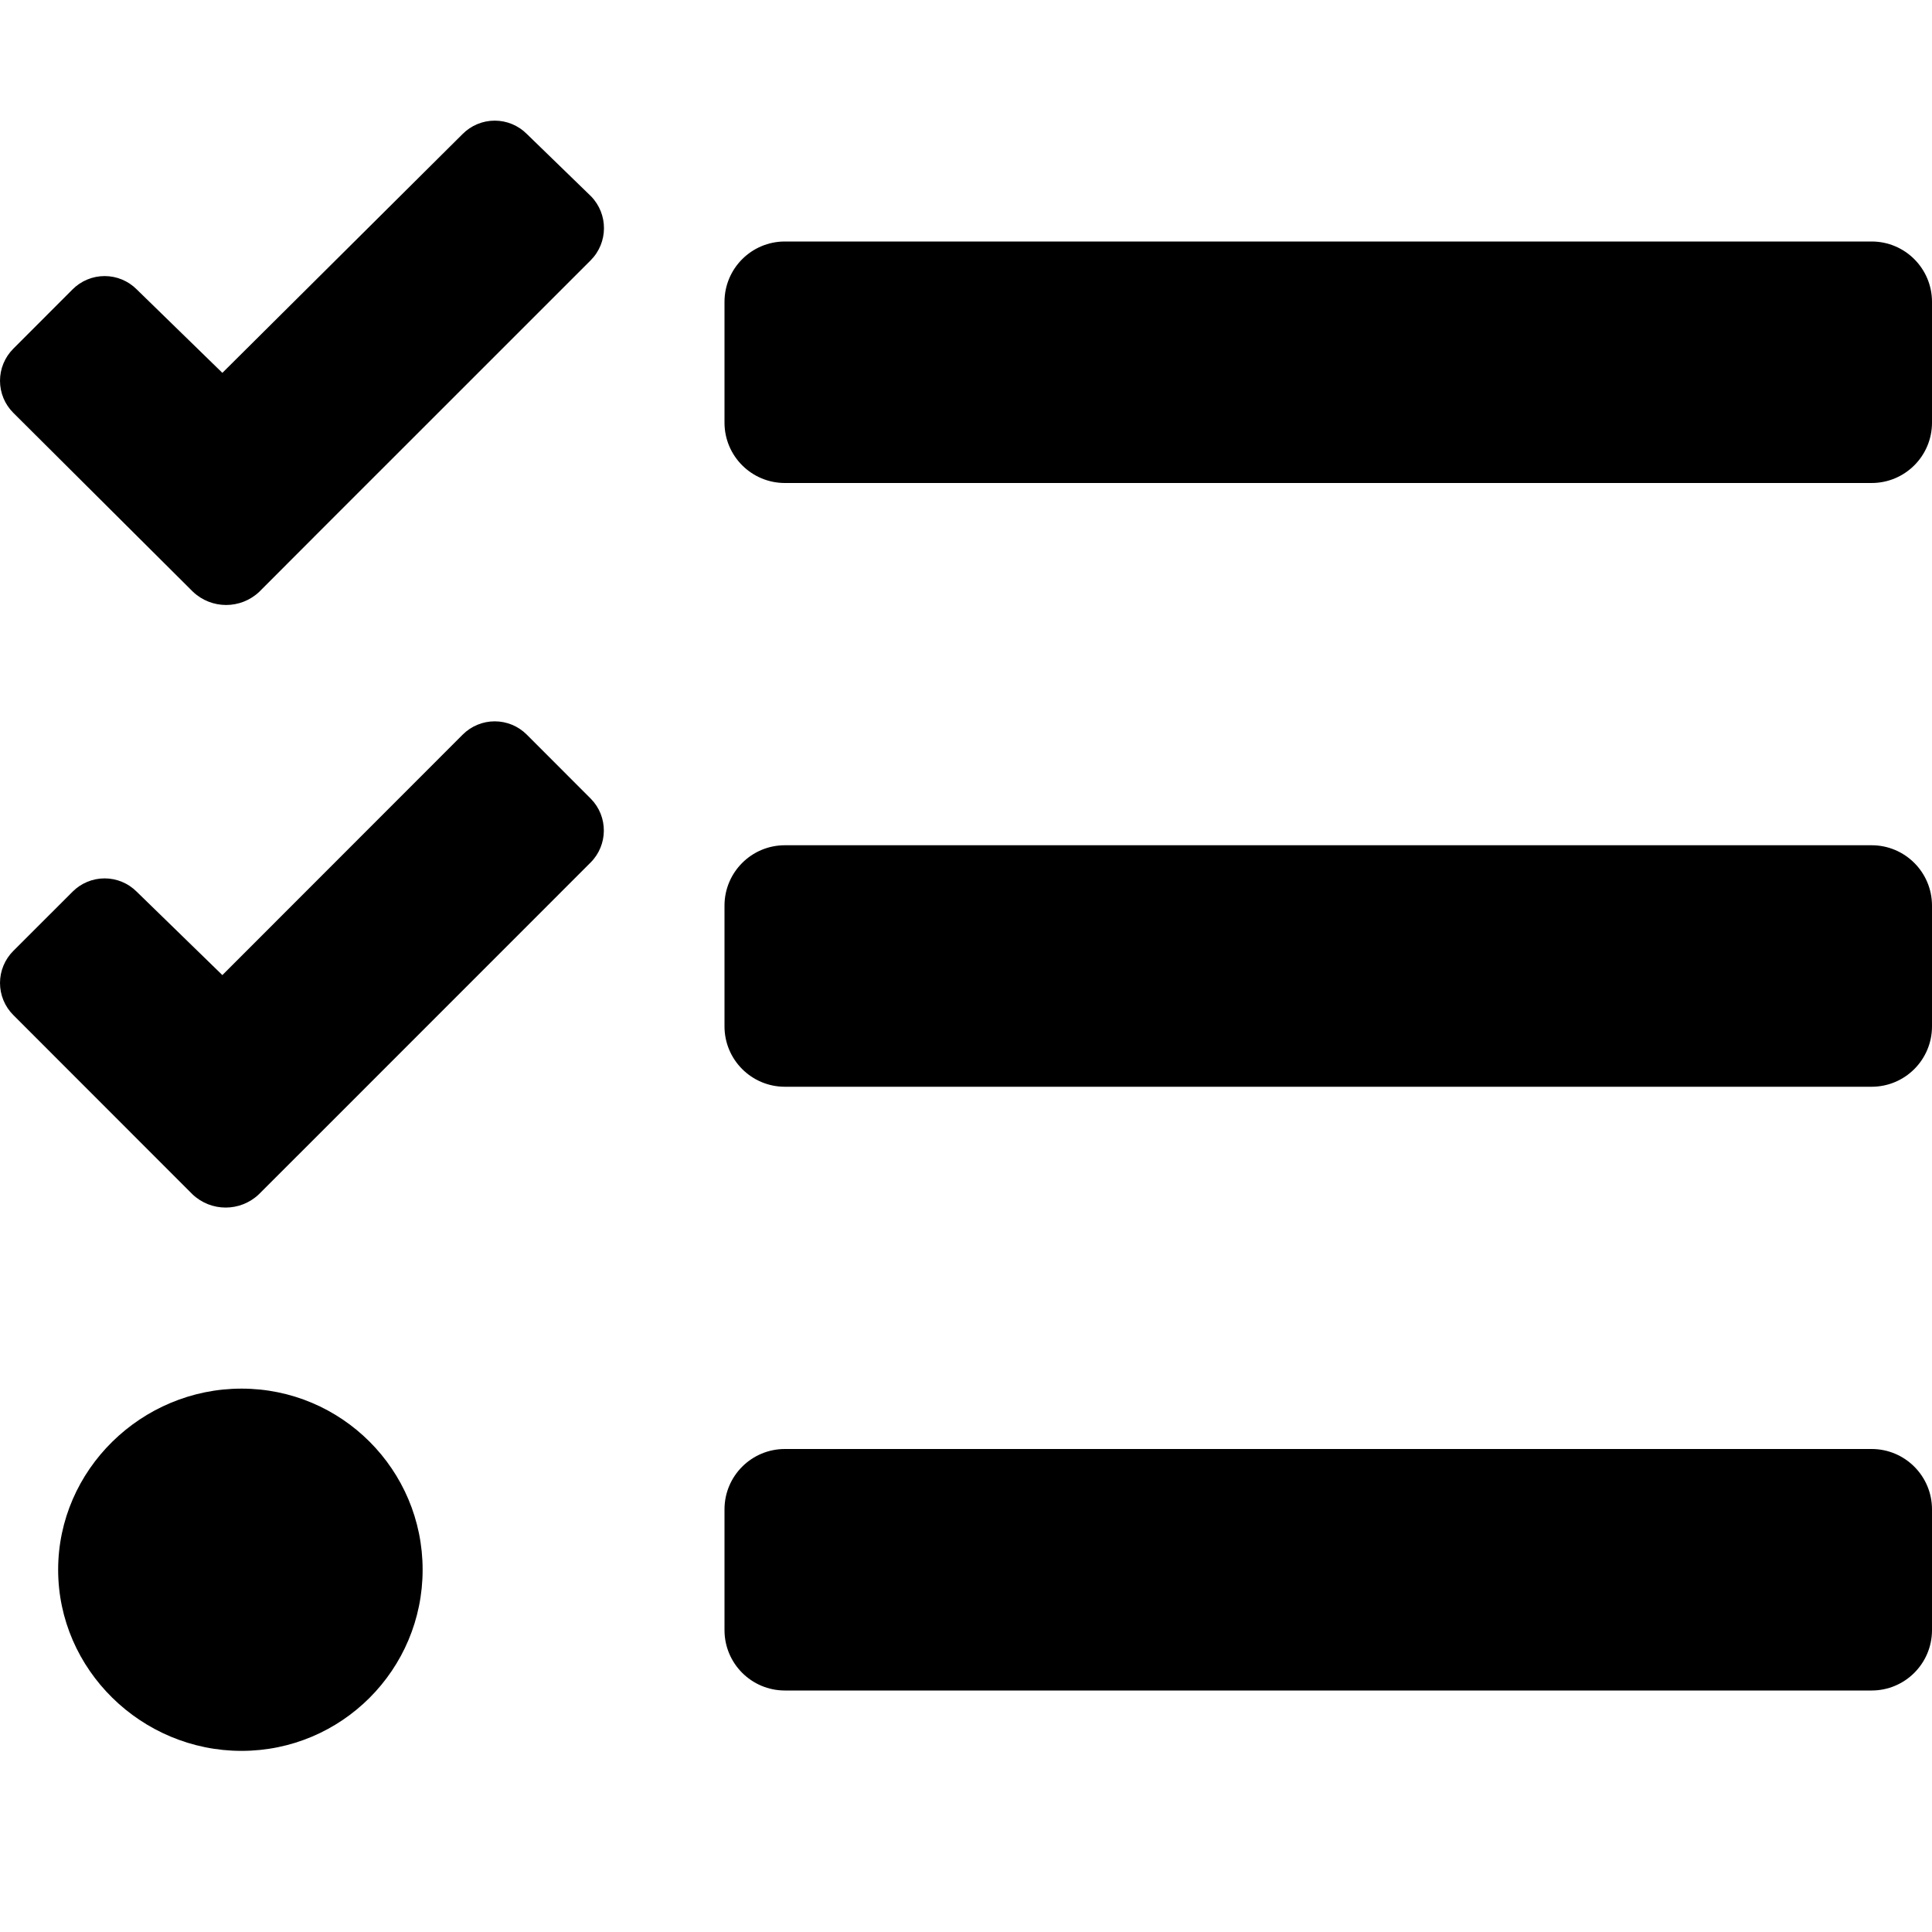
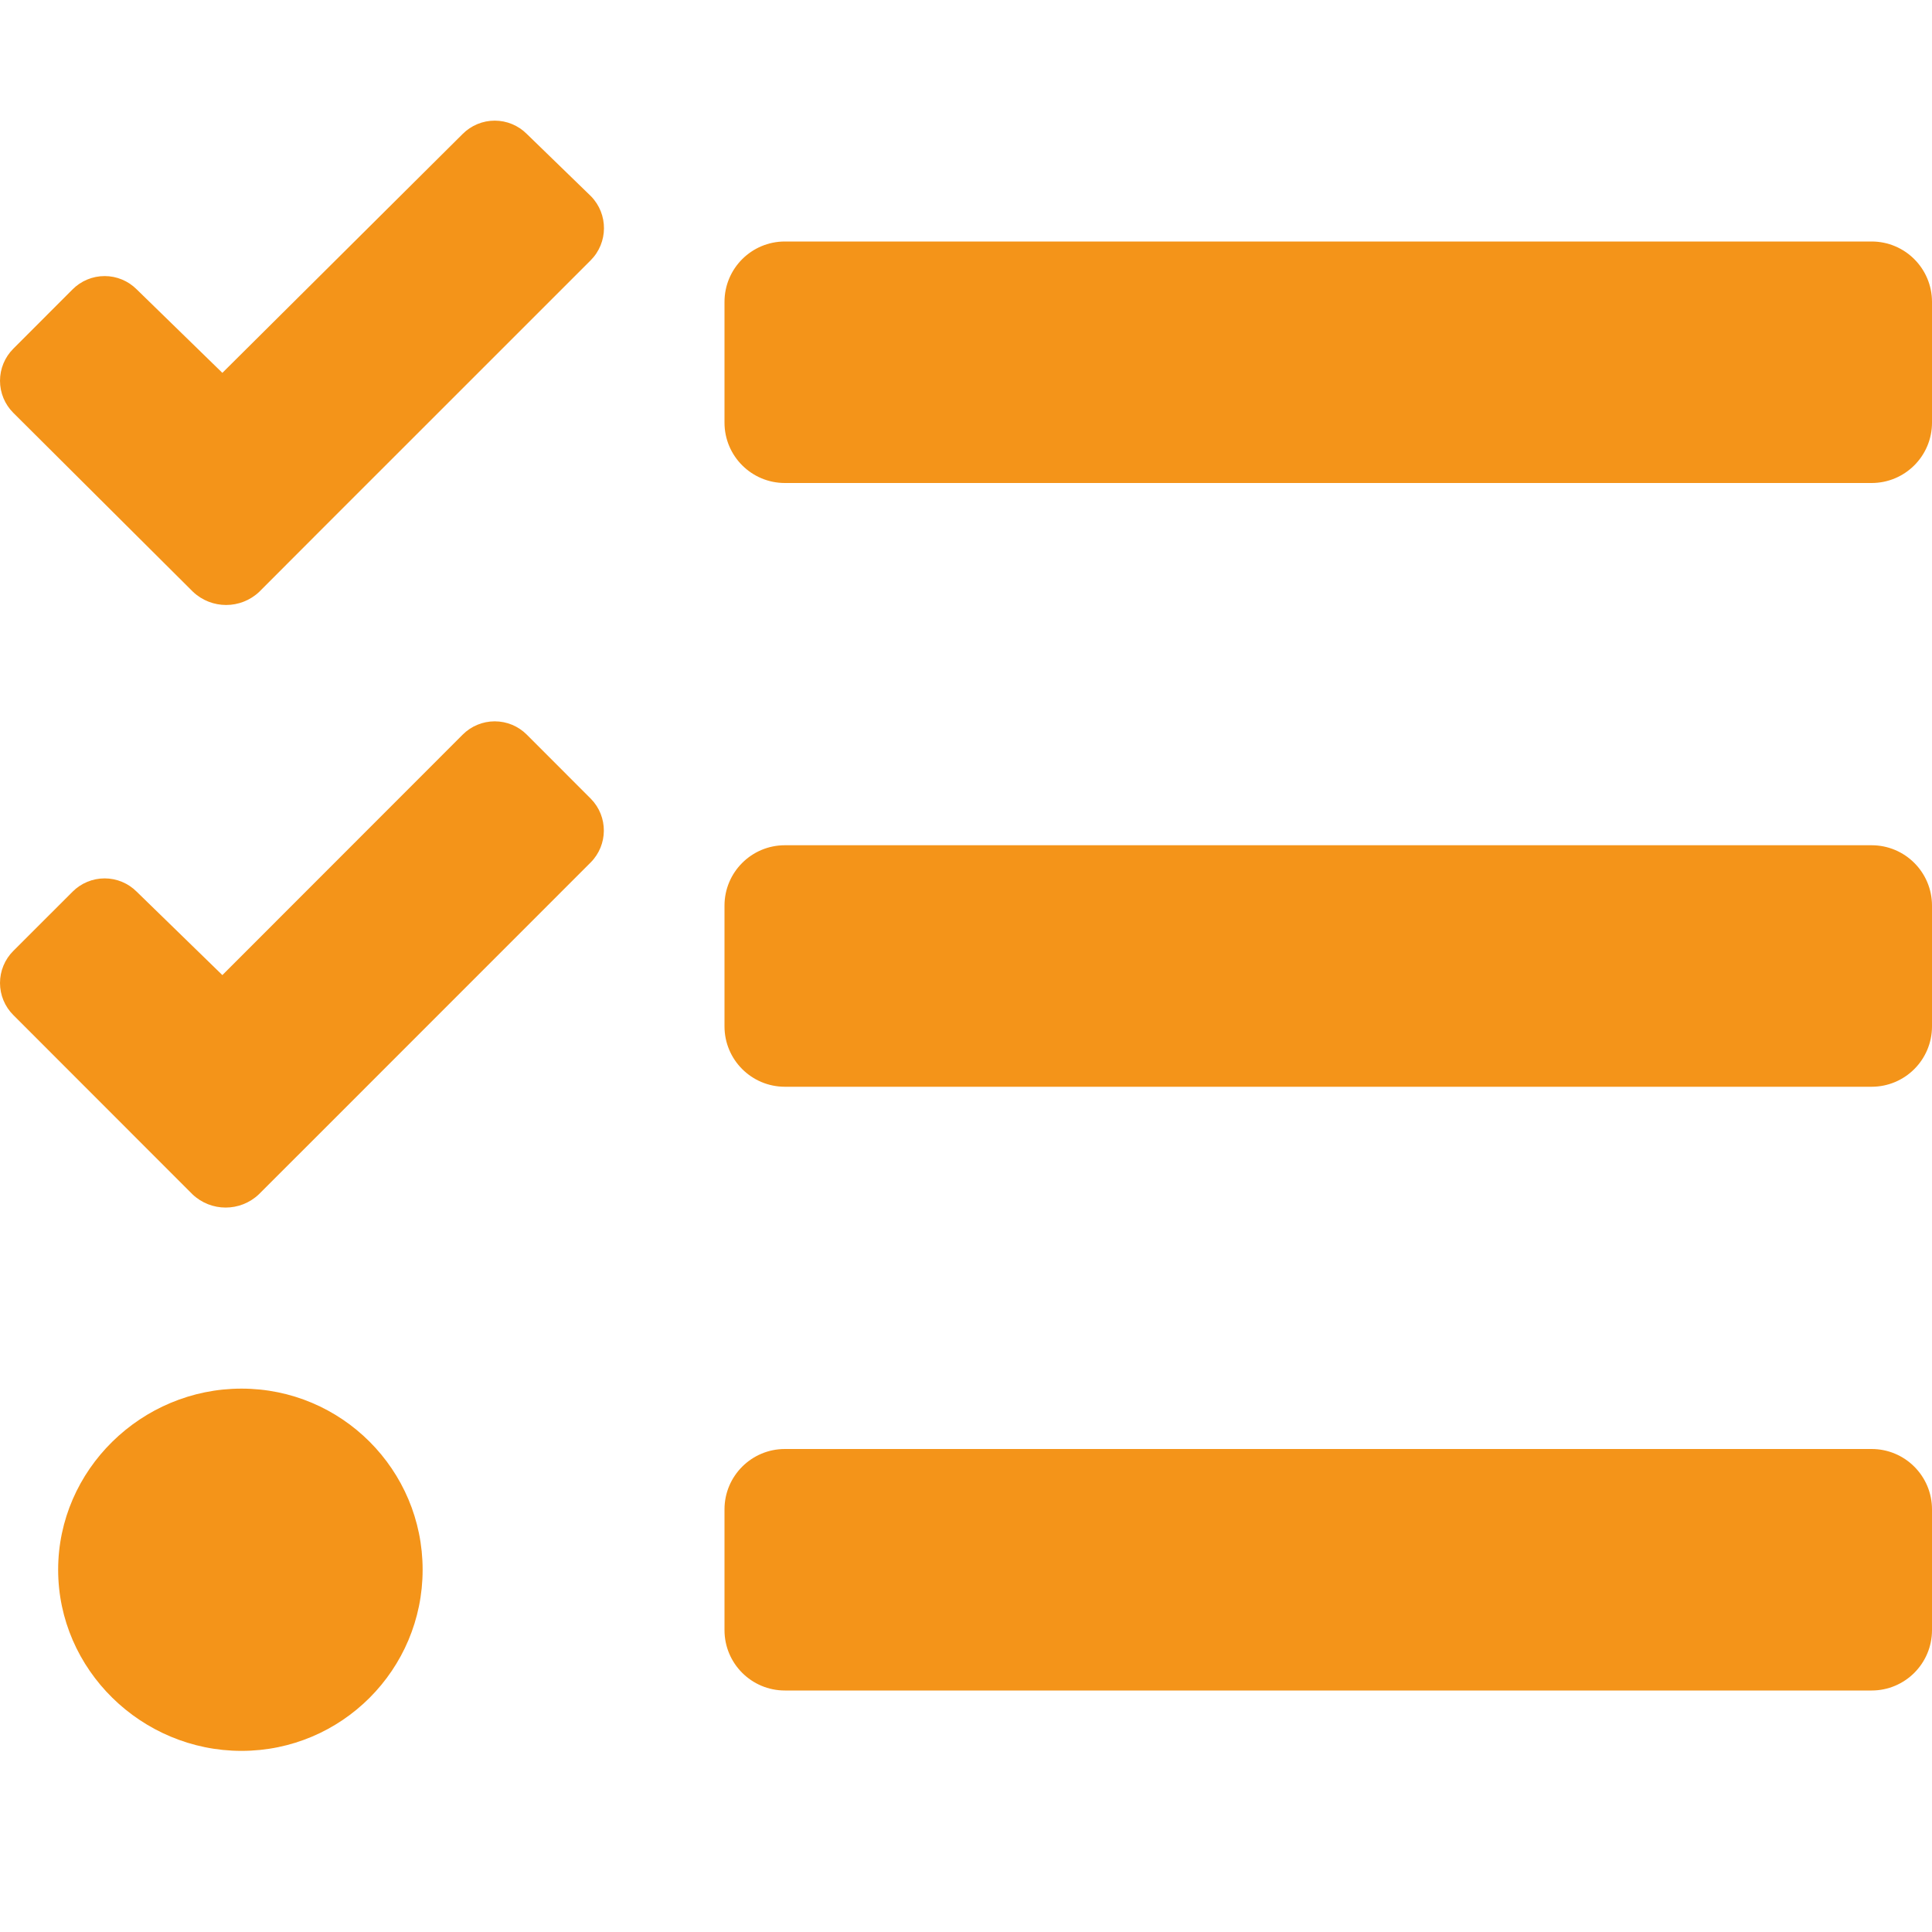
<svg xmlns="http://www.w3.org/2000/svg" aria-hidden="true" focusable="false" data-prefix="fas" data-icon="tasks" class="svg-inline--fa fa-tasks fa-w-16" role="img" viewBox="0 0 512 512">
-   <path fill="currentColor" d="M139.61 35.5a12 12 0 0 0-17 0L58.93 98.81l-22.7-22.12a12 12 0 0 0-17 0L3.53 92.41a12 12 0 0 0 0 17l47.59 47.4a12.78 12.78 0 0 0 17.61 0l15.59-15.62L156.52 69a12.09 12.09 0 0 0 .09-17zm0 159.19a12 12 0 0 0-17 0l-63.68 63.72-22.7-22.1a12 12 0 0 0-17 0L3.53 252a12 12 0 0 0 0 17L51 316.5a12.77 12.77 0 0 0 17.6 0l15.7-15.69 72.2-72.22a12 12 0 0 0 .09-16.9zM64 368c-26.49 0-48.59 21.5-48.59 48S37.53 464 64 464a48 48 0 0 0 0-96zm432 16H208a16 16 0 0 0-16 16v32a16 16 0 0 0 16 16h288a16 16 0 0 0 16-16v-32a16 16 0 0 0-16-16zm0-320H208a16 16 0 0 0-16 16v32a16 16 0 0 0 16 16h288a16 16 0 0 0 16-16V80a16 16 0 0 0-16-16zm0 160H208a16 16 0 0 0-16 16v32a16 16 0 0 0 16 16h288a16 16 0 0 0 16-16v-32a16 16 0 0 0-16-16z" />
+   <path fill="#F49419" d="M139.61 35.5a12 12 0 0 0-17 0L58.93 98.81l-22.7-22.12a12 12 0 0 0-17 0L3.53 92.41a12 12 0 0 0 0 17l47.59 47.4a12.78 12.78 0 0 0 17.61 0l15.59-15.62L156.52 69a12.09 12.09 0 0 0 .09-17zm0 159.19a12 12 0 0 0-17 0l-63.68 63.72-22.7-22.1a12 12 0 0 0-17 0L3.53 252a12 12 0 0 0 0 17L51 316.5a12.77 12.77 0 0 0 17.6 0l15.7-15.69 72.2-72.22a12 12 0 0 0 .09-16.9zM64 368c-26.49 0-48.59 21.5-48.59 48S37.53 464 64 464a48 48 0 0 0 0-96zm432 16H208a16 16 0 0 0-16 16v32a16 16 0 0 0 16 16h288a16 16 0 0 0 16-16v-32a16 16 0 0 0-16-16zm0-320H208a16 16 0 0 0-16 16v32a16 16 0 0 0 16 16h288a16 16 0 0 0 16-16V80a16 16 0 0 0-16-16zm0 160H208a16 16 0 0 0-16 16v32a16 16 0 0 0 16 16h288a16 16 0 0 0 16-16v-32a16 16 0 0 0-16-16z" />
</svg>
